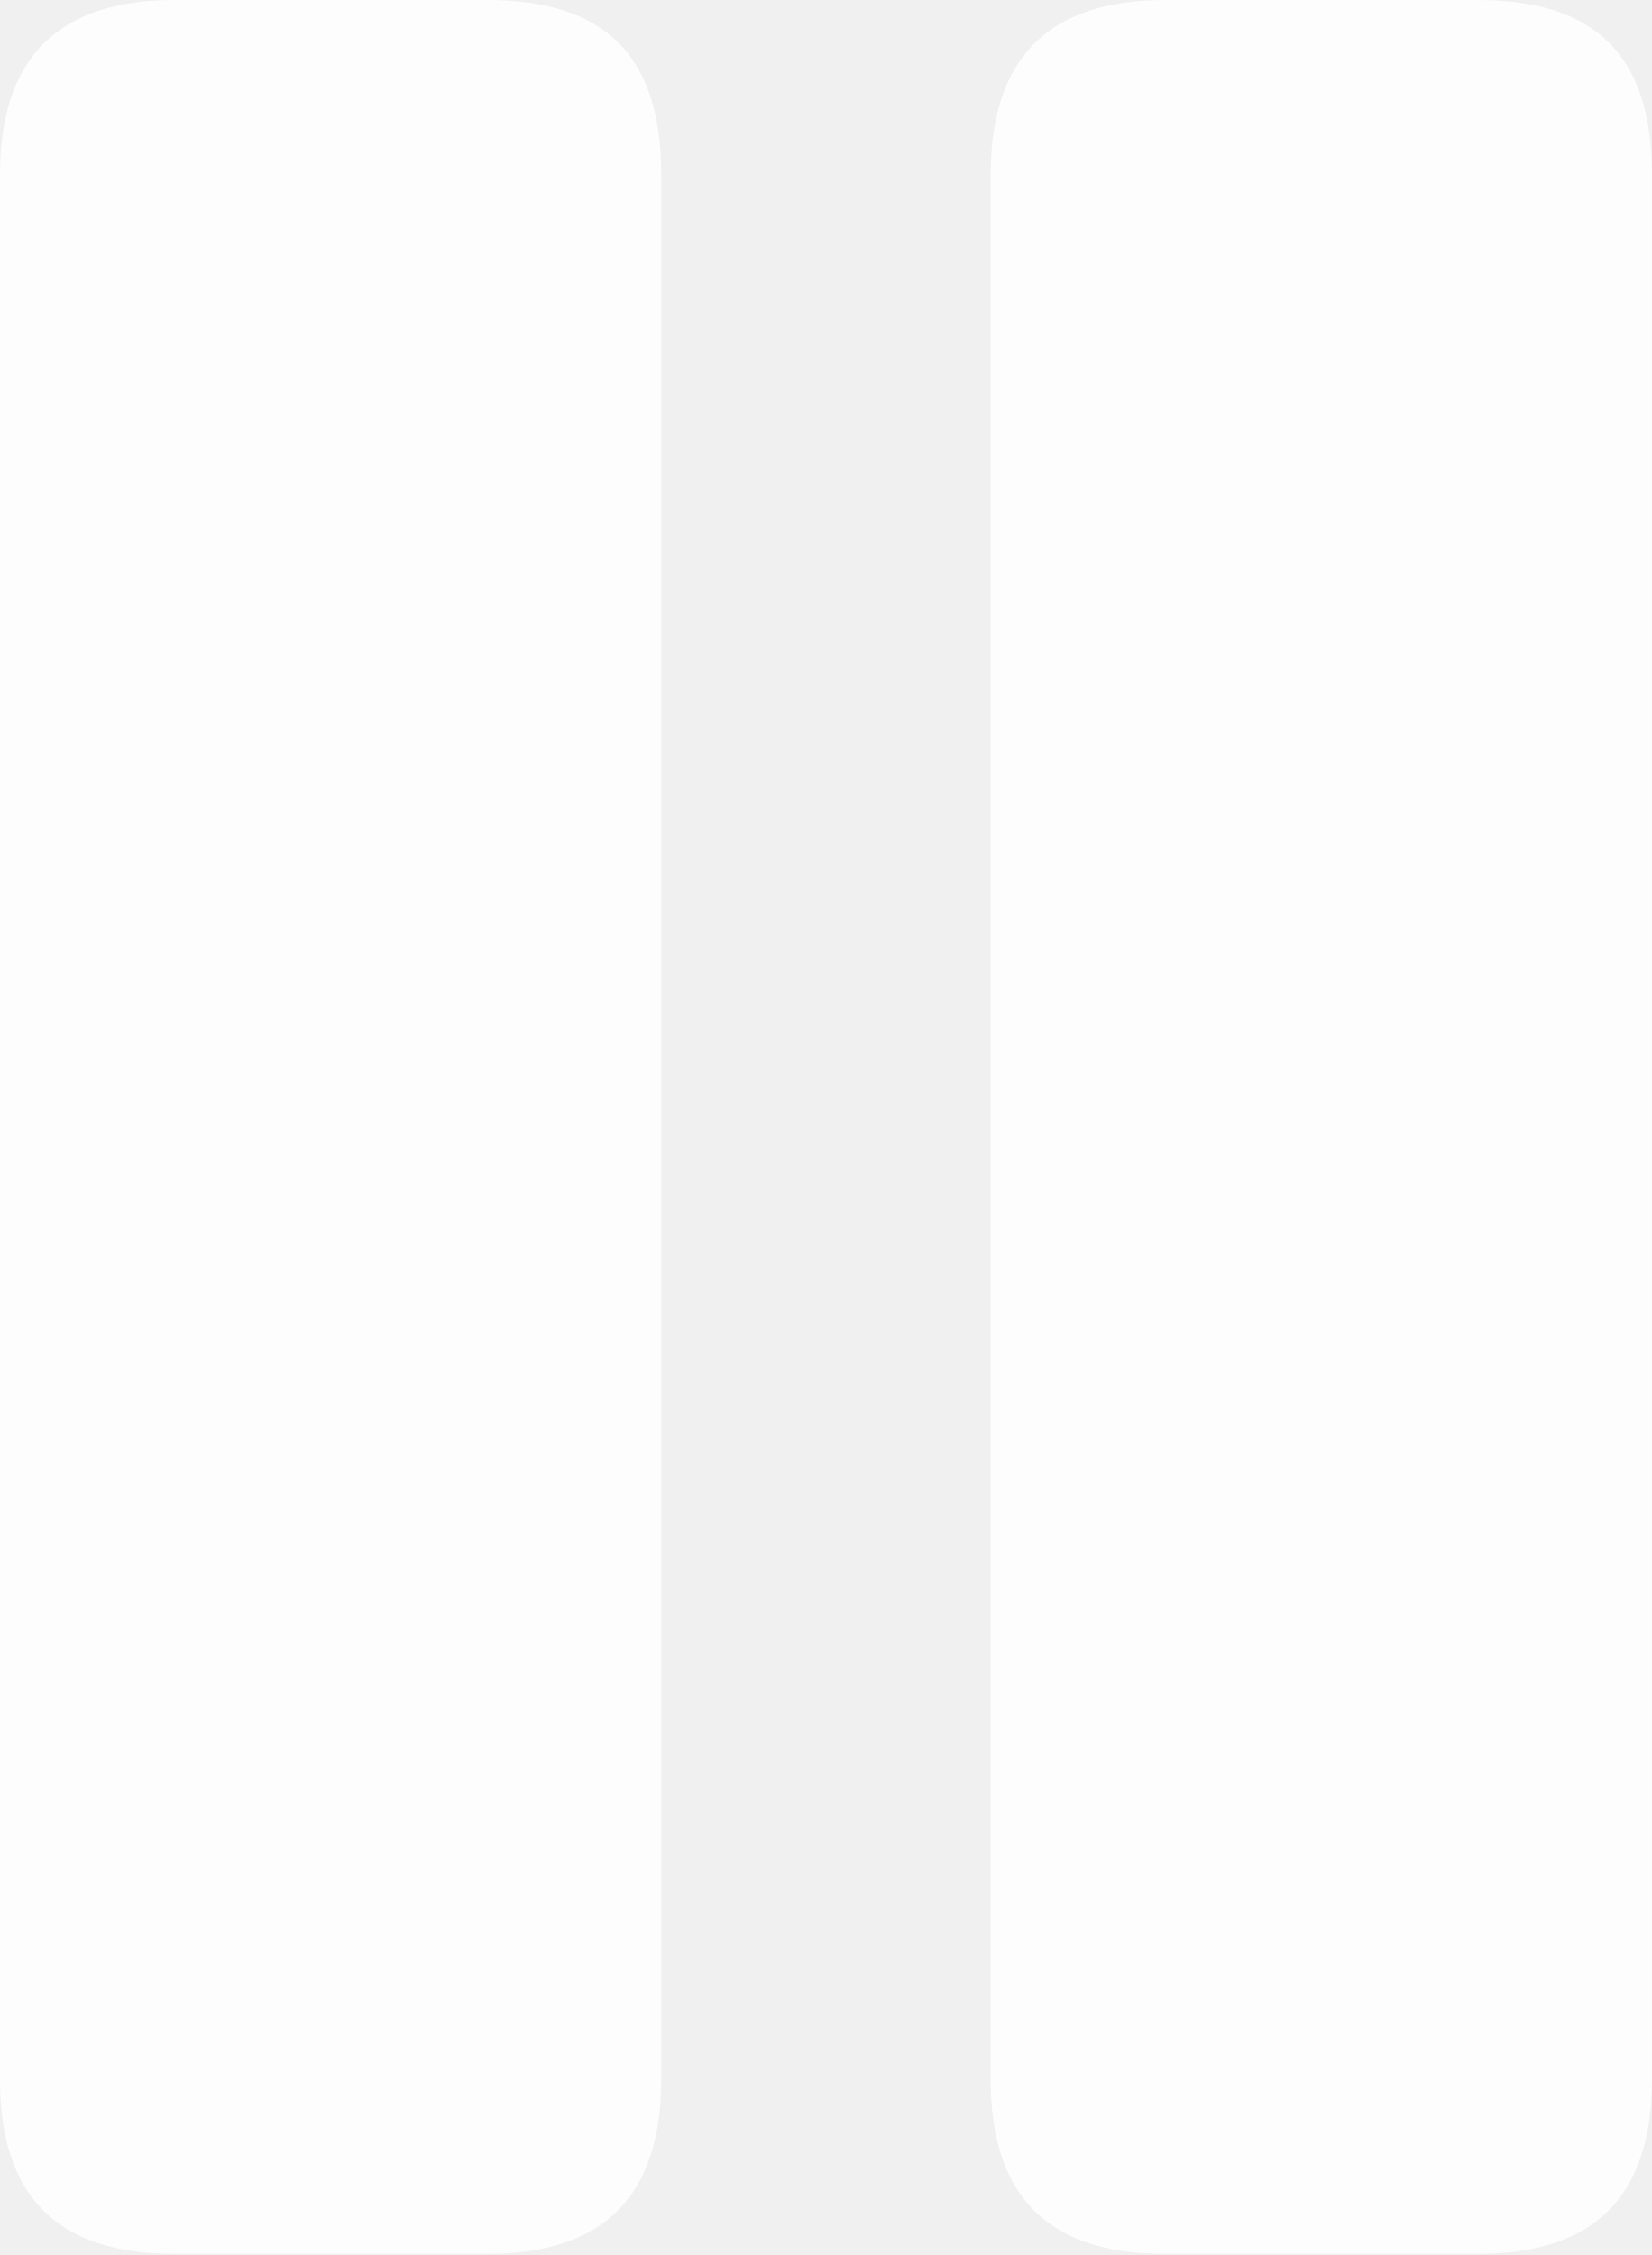
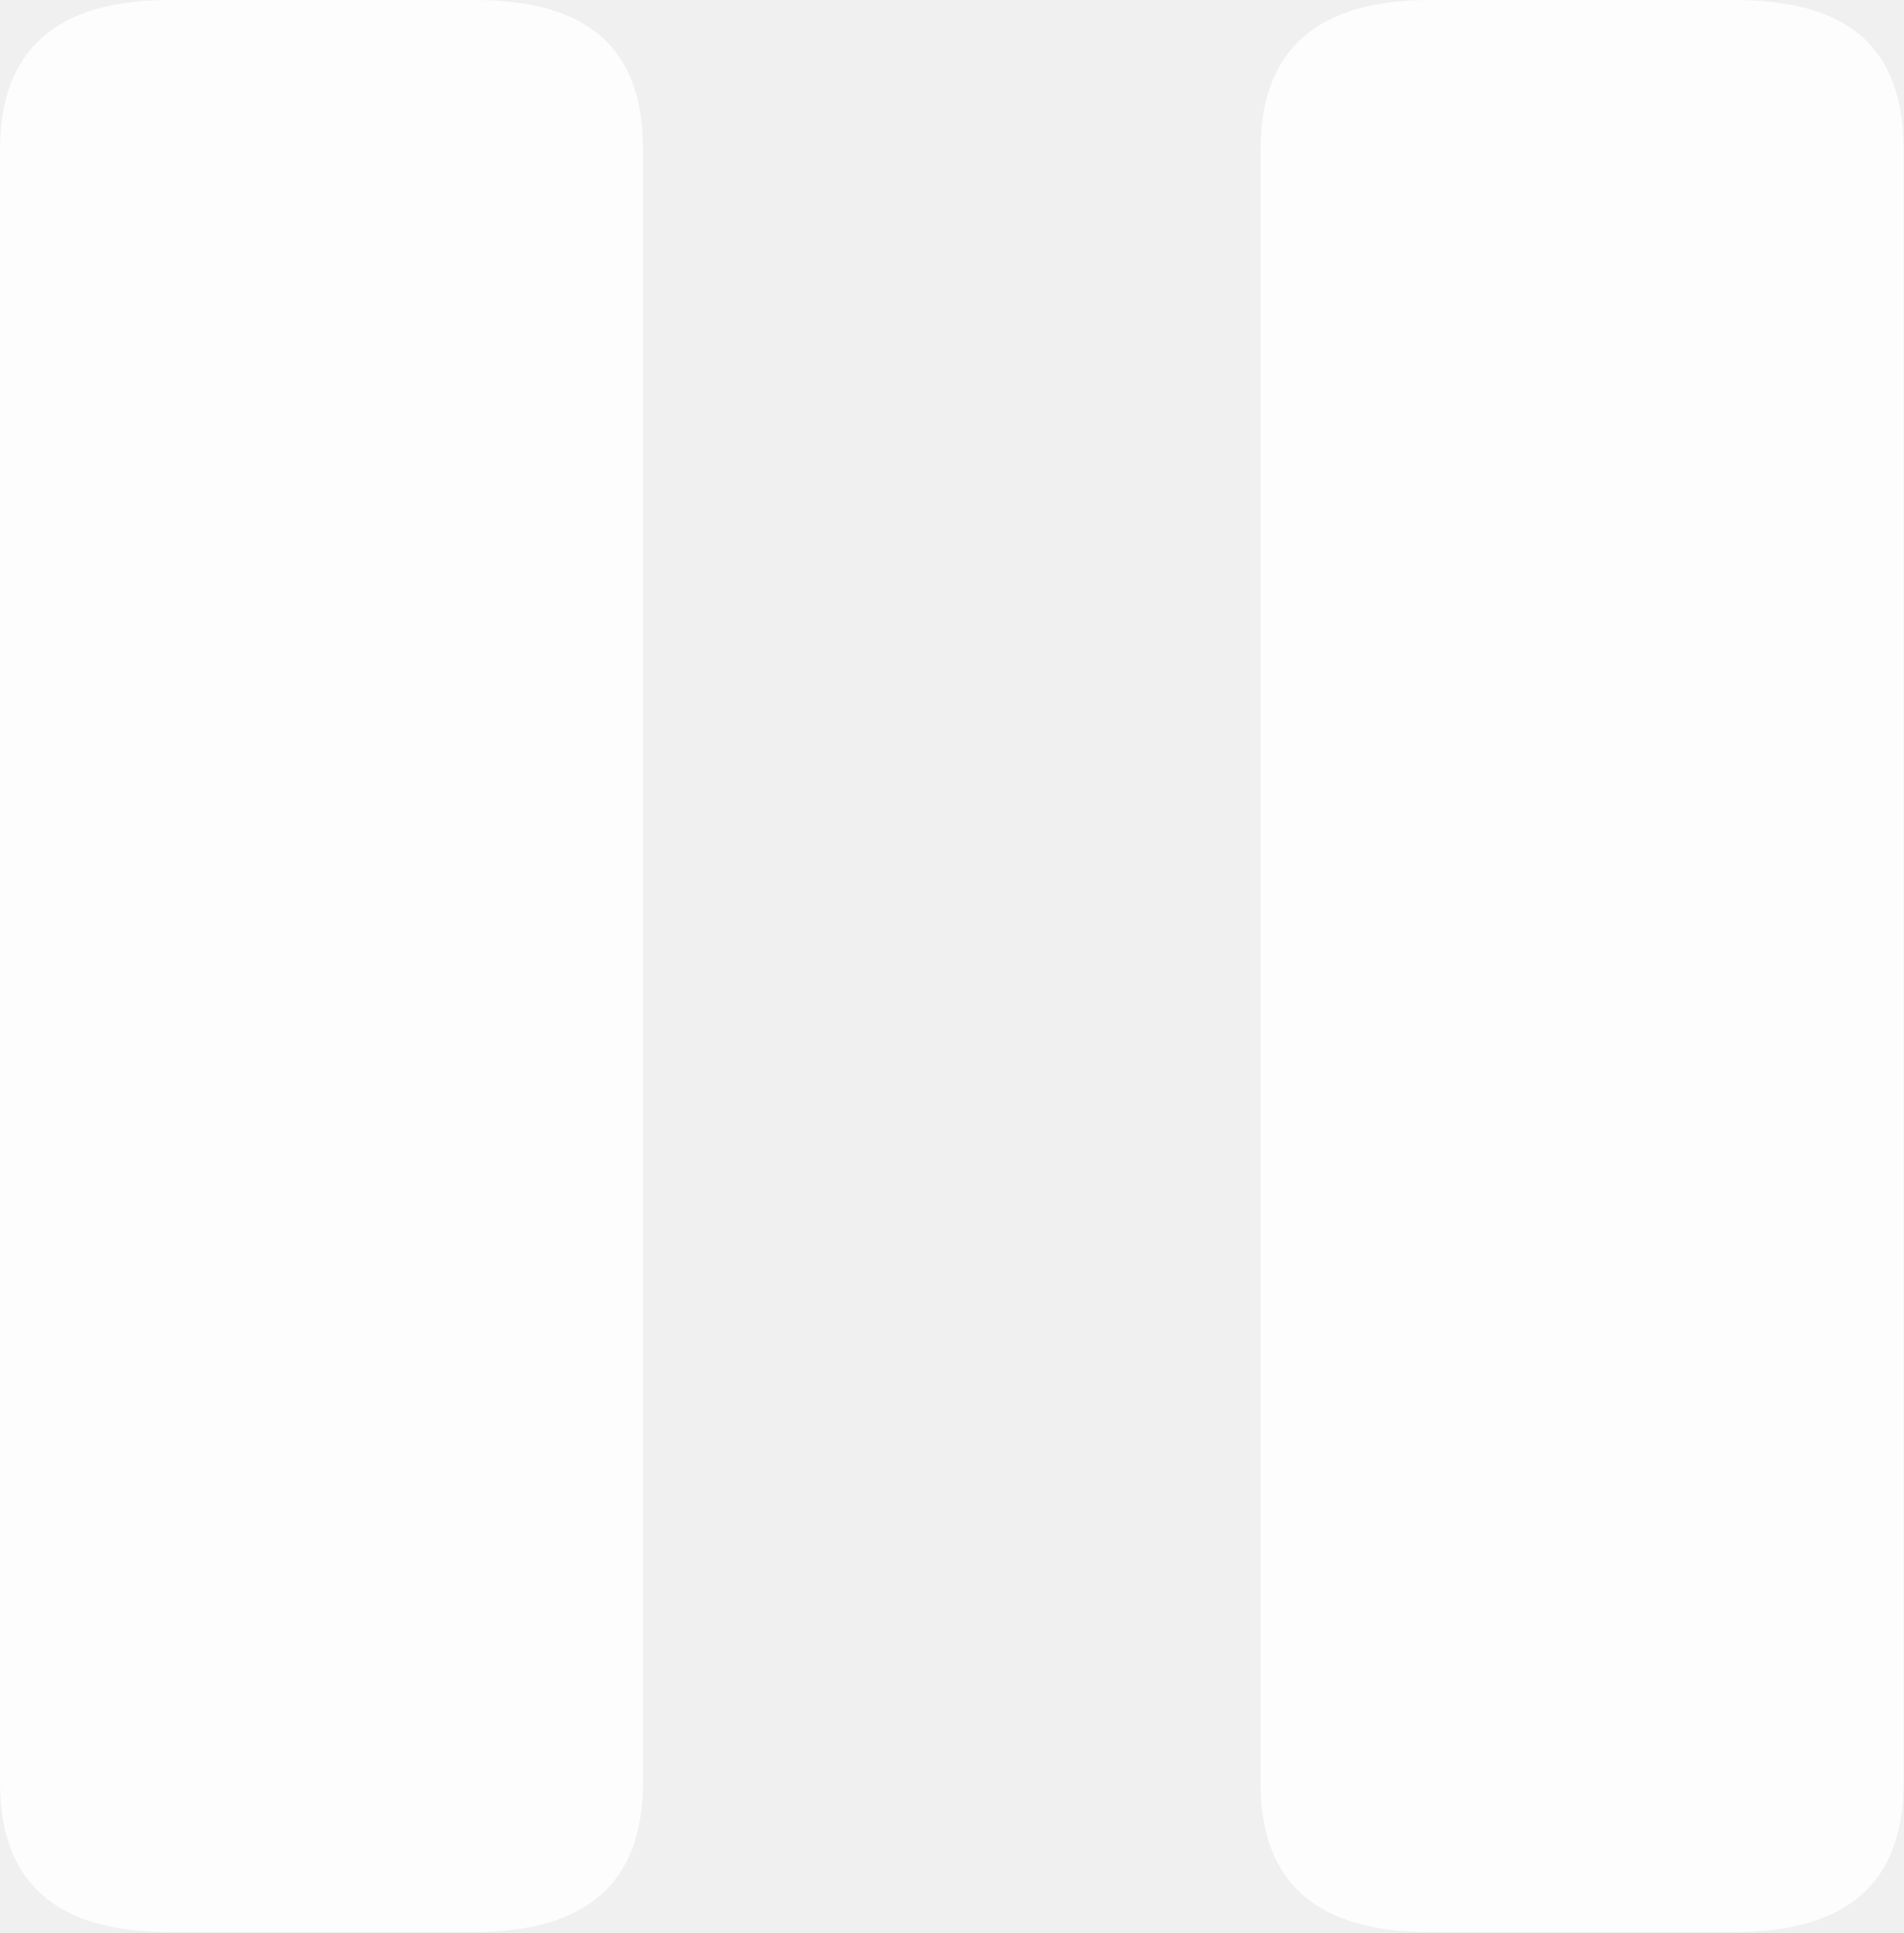
- <svg xmlns="http://www.w3.org/2000/svg" version="1.1" width="189.875" height="259.125">
-   <g>
-     <rect height="259.125" opacity="0" width="189.875" x="0" y="0" />
-     <path d="M20 259L56 259C69.375 259 76 252.375 76 239L76 20C76 6.25 69.375 0 56 0L20 0C6.625 0 0 6.75 0 20L0 239C0 252.375 6.625 259 20 259ZM133.875 259L169.875 259C183.25 259 189.875 252.375 189.875 239L189.875 20C189.875 6.25 183.25 0 169.875 0L133.875 0C120.5 0 113.875 6.75 113.875 20L113.875 239C113.875 252.375 120.5 259 133.875 259Z" fill="#ffffff" fill-opacity="0.85" />
+ <svg xmlns="http://www.w3.org/2000/svg" width="255" height="259" id="screenshot-d13e393b-6a61-8076-8005-51e8b692555d" viewBox="-0 0 255 259" fill="none" version="1.1">
+   <g width="189.875" height="259.125" id="shape-d13e393b-6a61-8076-8005-51e8b692555d" data-testid="pause" style="fill: rgb(0, 0, 0);" ry="0" rx="0" version="1.1">
+     <g id="shape-d13e393b-6a61-8076-8005-51e8b692d284" data-testid="base-background" style="display: none;">
+       <g class="fills" id="fills-d13e393b-6a61-8076-8005-51e8b692d284">
+         <rect width="255" height="259" x="0" transform="matrix(1, 0, 0, 1, 0, 0)" style="fill: none;" ry="0" fill="none" rx="0" y="0" />
+       </g>
+     </g>
+     <g id="shape-d13e393b-6a61-8076-8005-51e8b6933311" data-testid="svg-g" rx="0" ry="0" style="fill: rgb(0, 0, 0);">
+       <g id="shape-d13e393b-6a61-8076-8005-51e8b6933312" data-testid="svg-rect" style="opacity: 0;">
+         <g class="fills" id="fills-d13e393b-6a61-8076-8005-51e8b6933312">
+           <rect rx="0" ry="0" x="0" y="0" transform="matrix(1, 0, 0, 1, 0, 0)" width="215.192" height="259" />
+         </g>
+       </g>
+       <g id="shape-d13e393b-6a61-8076-8005-51e8b693b101" data-testid="svg-path">
+         <g class="fills" id="fills-d13e393b-6a61-8076-8005-51e8b693b101">
+           <path d="M22.667,258.875L63.467,258.875C78.625,258.875,86.133,252.253,86.133,238.885L86.133,19.990C86.133,6.247,78.625,0.000,63.467,0.000L22.667,0.000C7.508,0.000,-0.000,6.747,-0.000,19.990L-0.000,238.885C-0.000,252.253,7.508,258.875,22.667,258.875ZL22.667,258.875ZM191.533,258.875L232.333,258.875C247.492,258.875,255.000,252.253,255.000,238.885L255.000,19.990C255.000,6.247,247.492,0.000,232.333,0.000L191.533,0.000C176.375,0.000,168.867,6.747,168.867,19.990L168.867,238.885C168.867,252.253,176.375,258.875,191.533,258.875ZL191.533,258.875Z" style="fill: rgb(255, 255, 255); fill-opacity: 0.85;" />
+         </g>
+       </g>
+     </g>
  </g>
</svg>
